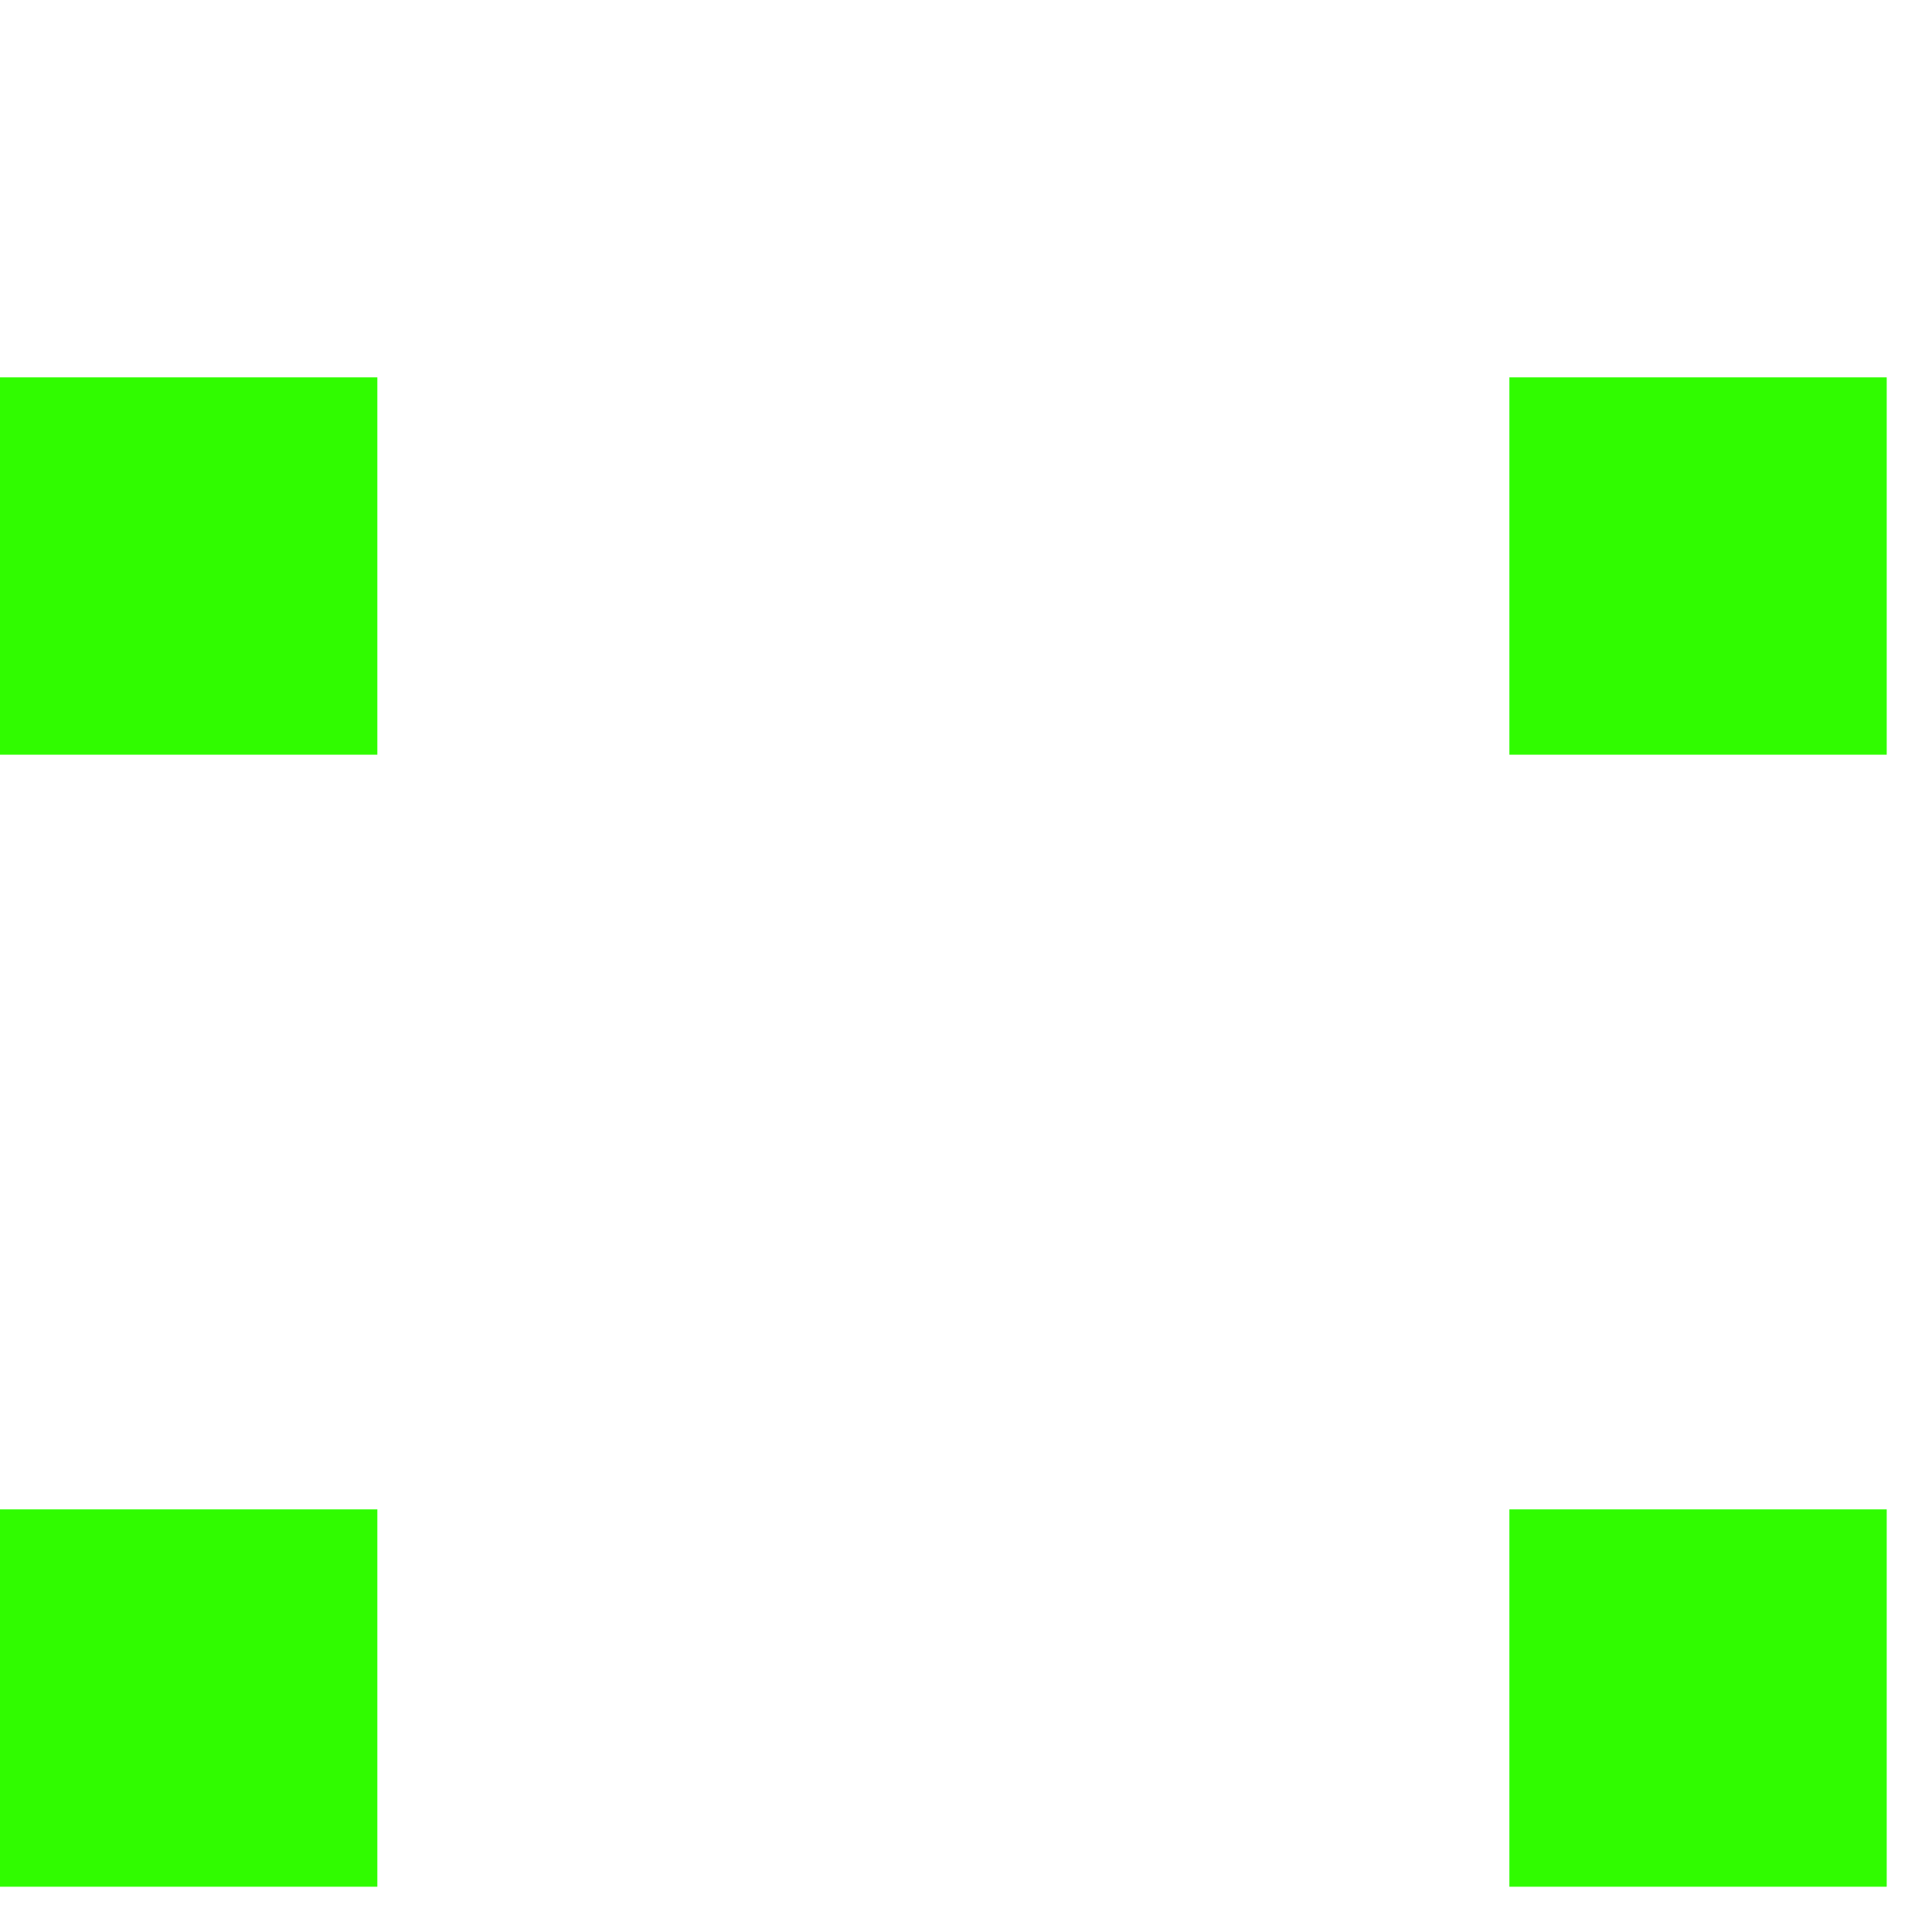
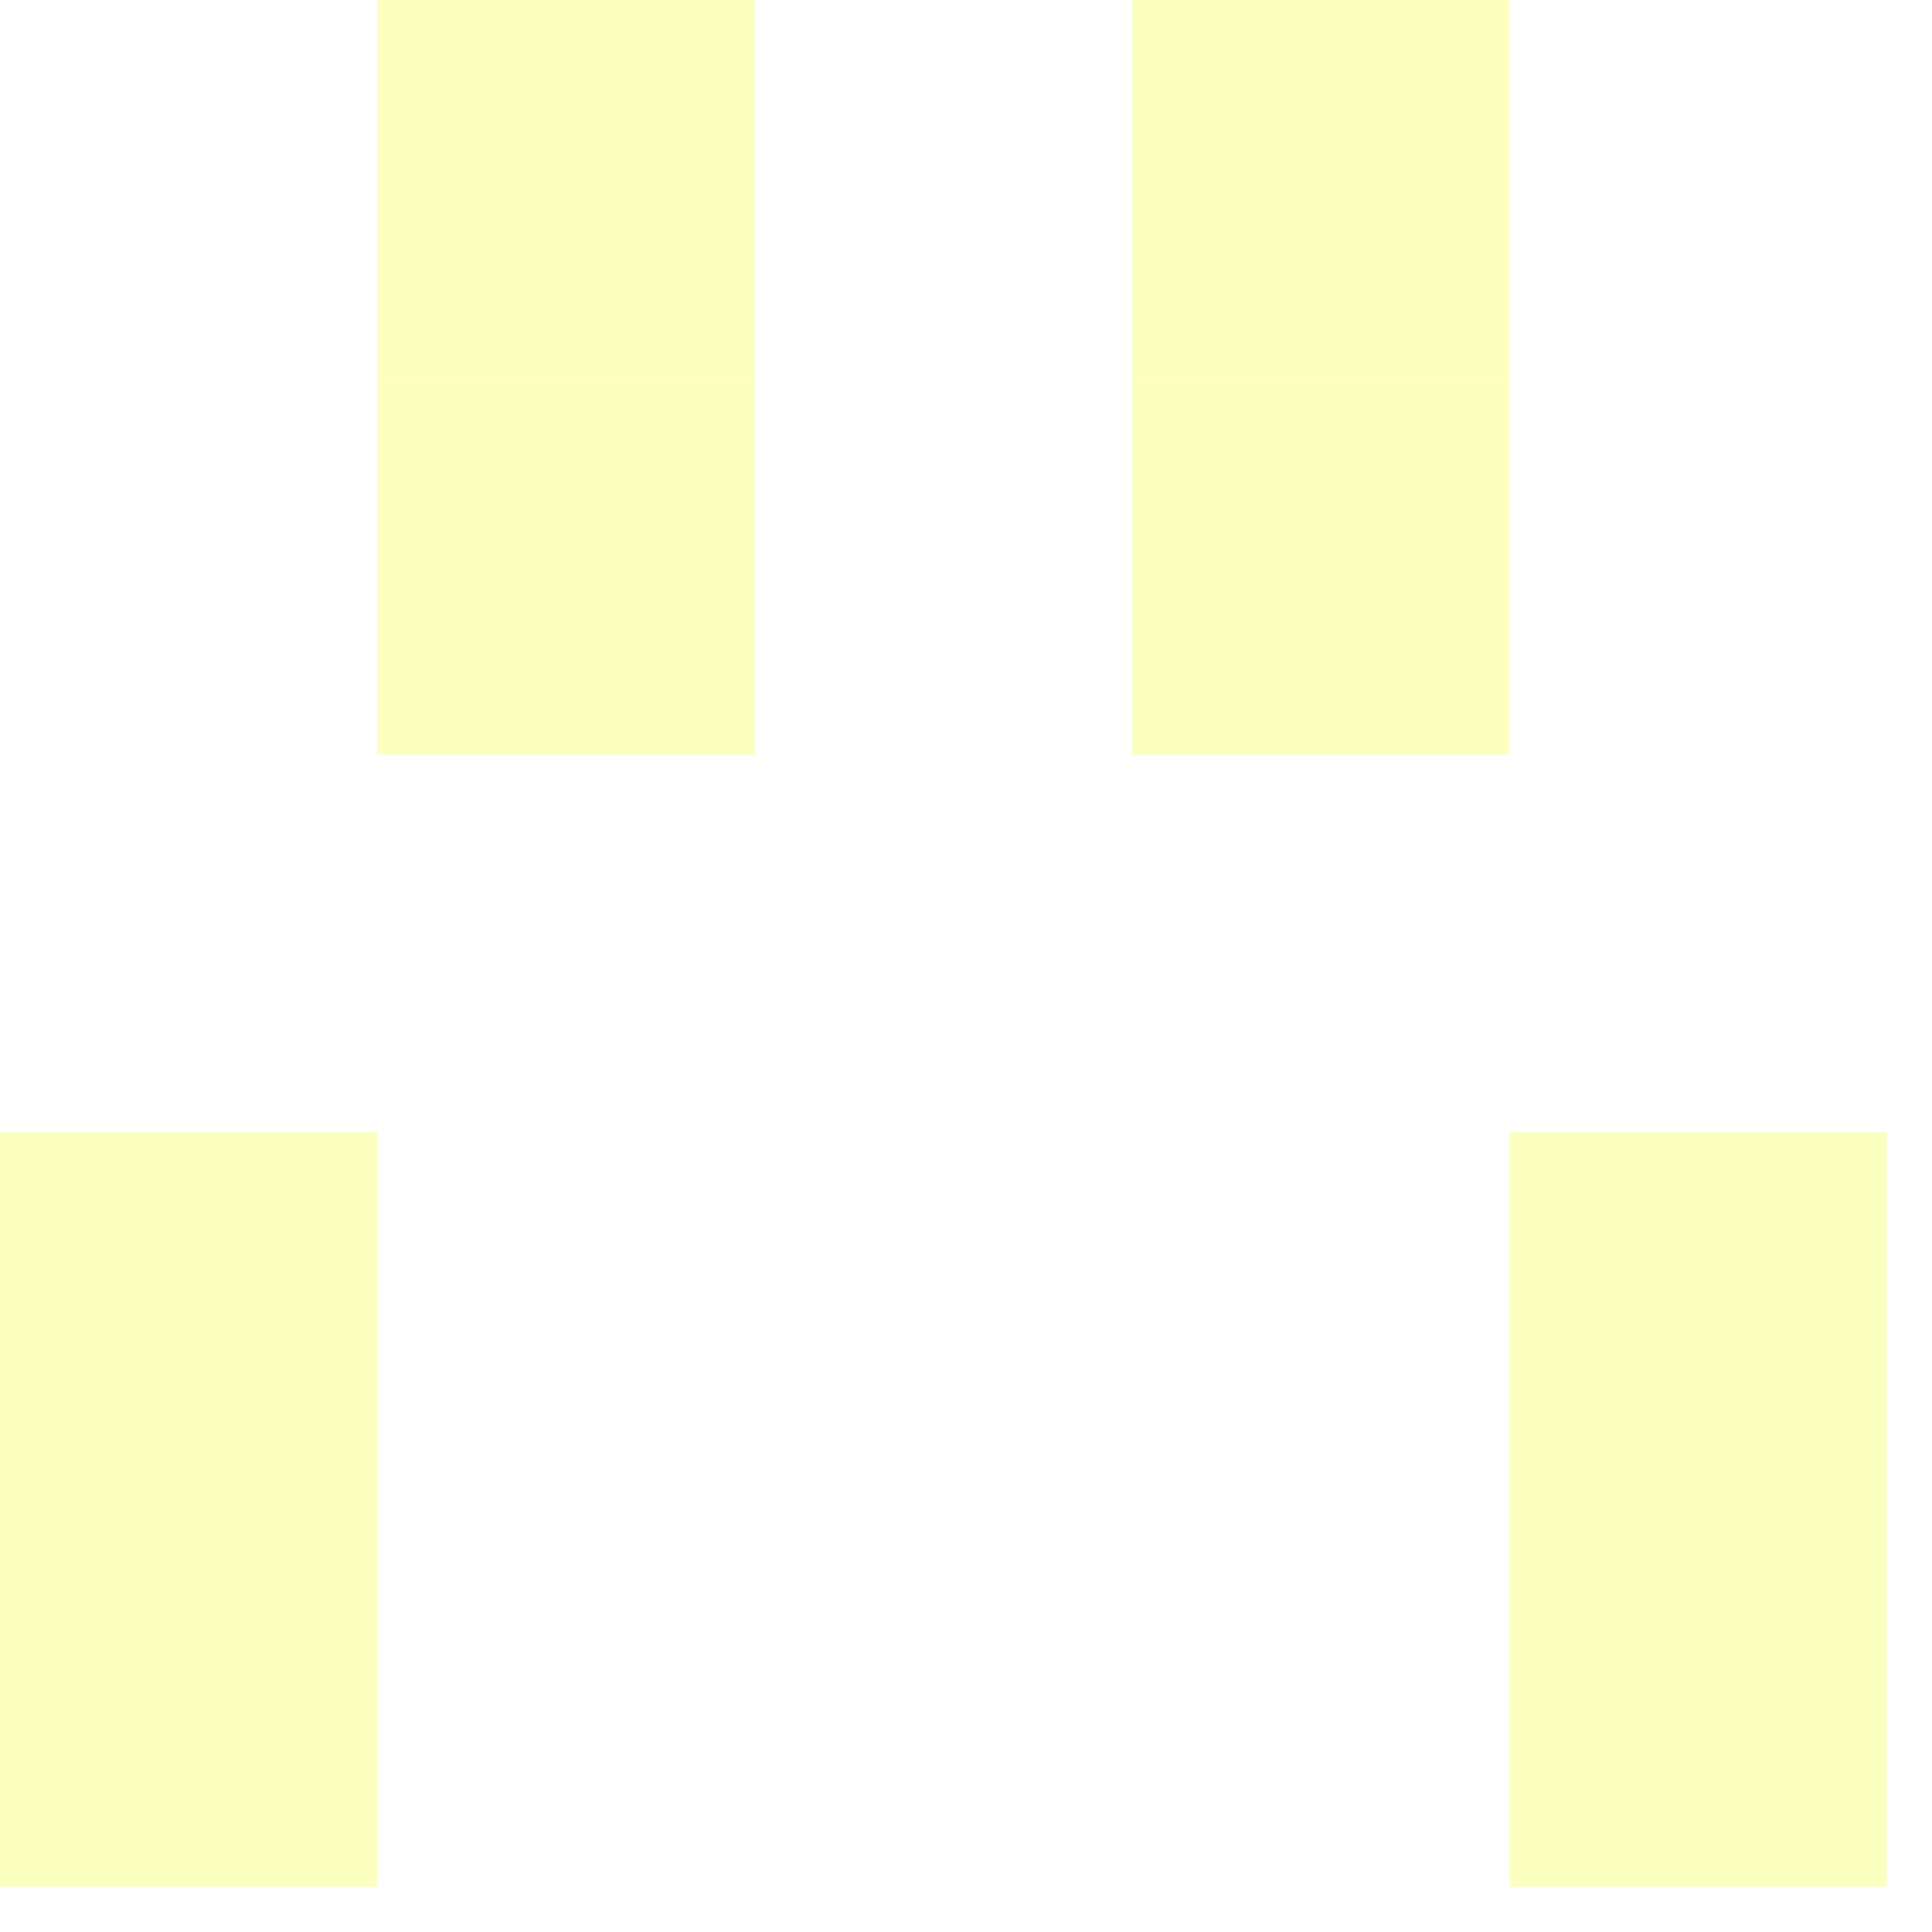
<svg xmlns="http://www.w3.org/2000/svg" id="example-identicon-0-svg" width="128" height="128" viewbox="0 0 128 128">
  <g>
    <rect x="0" y="0" width="25" height="25" fill="none" />
-     <rect x="25" y="0" width="25" height="25" fill="none" />
+     <rect x="25" y="0" width="25" height="25" fill="#fbffbf" />
    <rect x="50" y="0" width="25" height="25" fill="none" />
-     <rect x="75" y="0" width="25" height="25" fill="none" />
+     <rect x="75" y="0" width="25" height="25" fill="#fbffbf" />
    <rect x="100" y="0" width="25" height="25" fill="none" />
-     <rect x="0" y="25" width="25" height="25" fill="#30fc00" />
-     <rect x="25" y="25" width="25" height="25" fill="none" />
+     <rect x="0" y="25" width="25" height="25" fill="none" />
+     <rect x="25" y="25" width="25" height="25" fill="#fbffbf" />
    <rect x="50" y="25" width="25" height="25" fill="none" />
-     <rect x="75" y="25" width="25" height="25" fill="none" />
-     <rect x="100" y="25" width="25" height="25" fill="#30fc00" />
+     <rect x="75" y="25" width="25" height="25" fill="#fbffbf" />
+     <rect x="100" y="25" width="25" height="25" fill="none" />
    <rect x="0" y="50" width="25" height="25" fill="none" />
    <rect x="25" y="50" width="25" height="25" fill="none" />
    <rect x="50" y="50" width="25" height="25" fill="none" />
    <rect x="75" y="50" width="25" height="25" fill="none" />
    <rect x="100" y="50" width="25" height="25" fill="none" />
-     <rect x="0" y="75" width="25" height="25" fill="none" />
+     <rect x="0" y="75" width="25" height="25" fill="#fbffbf" />
    <rect x="25" y="75" width="25" height="25" fill="none" />
    <rect x="50" y="75" width="25" height="25" fill="none" />
    <rect x="75" y="75" width="25" height="25" fill="none" />
-     <rect x="100" y="75" width="25" height="25" fill="none" />
-     <rect x="0" y="100" width="25" height="25" fill="#30fc00" />
+     <rect x="100" y="75" width="25" height="25" fill="#fbffbf" />
+     <rect x="0" y="100" width="25" height="25" fill="#fbffbf" />
    <rect x="25" y="100" width="25" height="25" fill="none" />
    <rect x="50" y="100" width="25" height="25" fill="none" />
    <rect x="75" y="100" width="25" height="25" fill="none" />
-     <rect x="100" y="100" width="25" height="25" fill="#30fc00" />
+     <rect x="100" y="100" width="25" height="25" fill="#fbffbf" />
  </g>
</svg>
